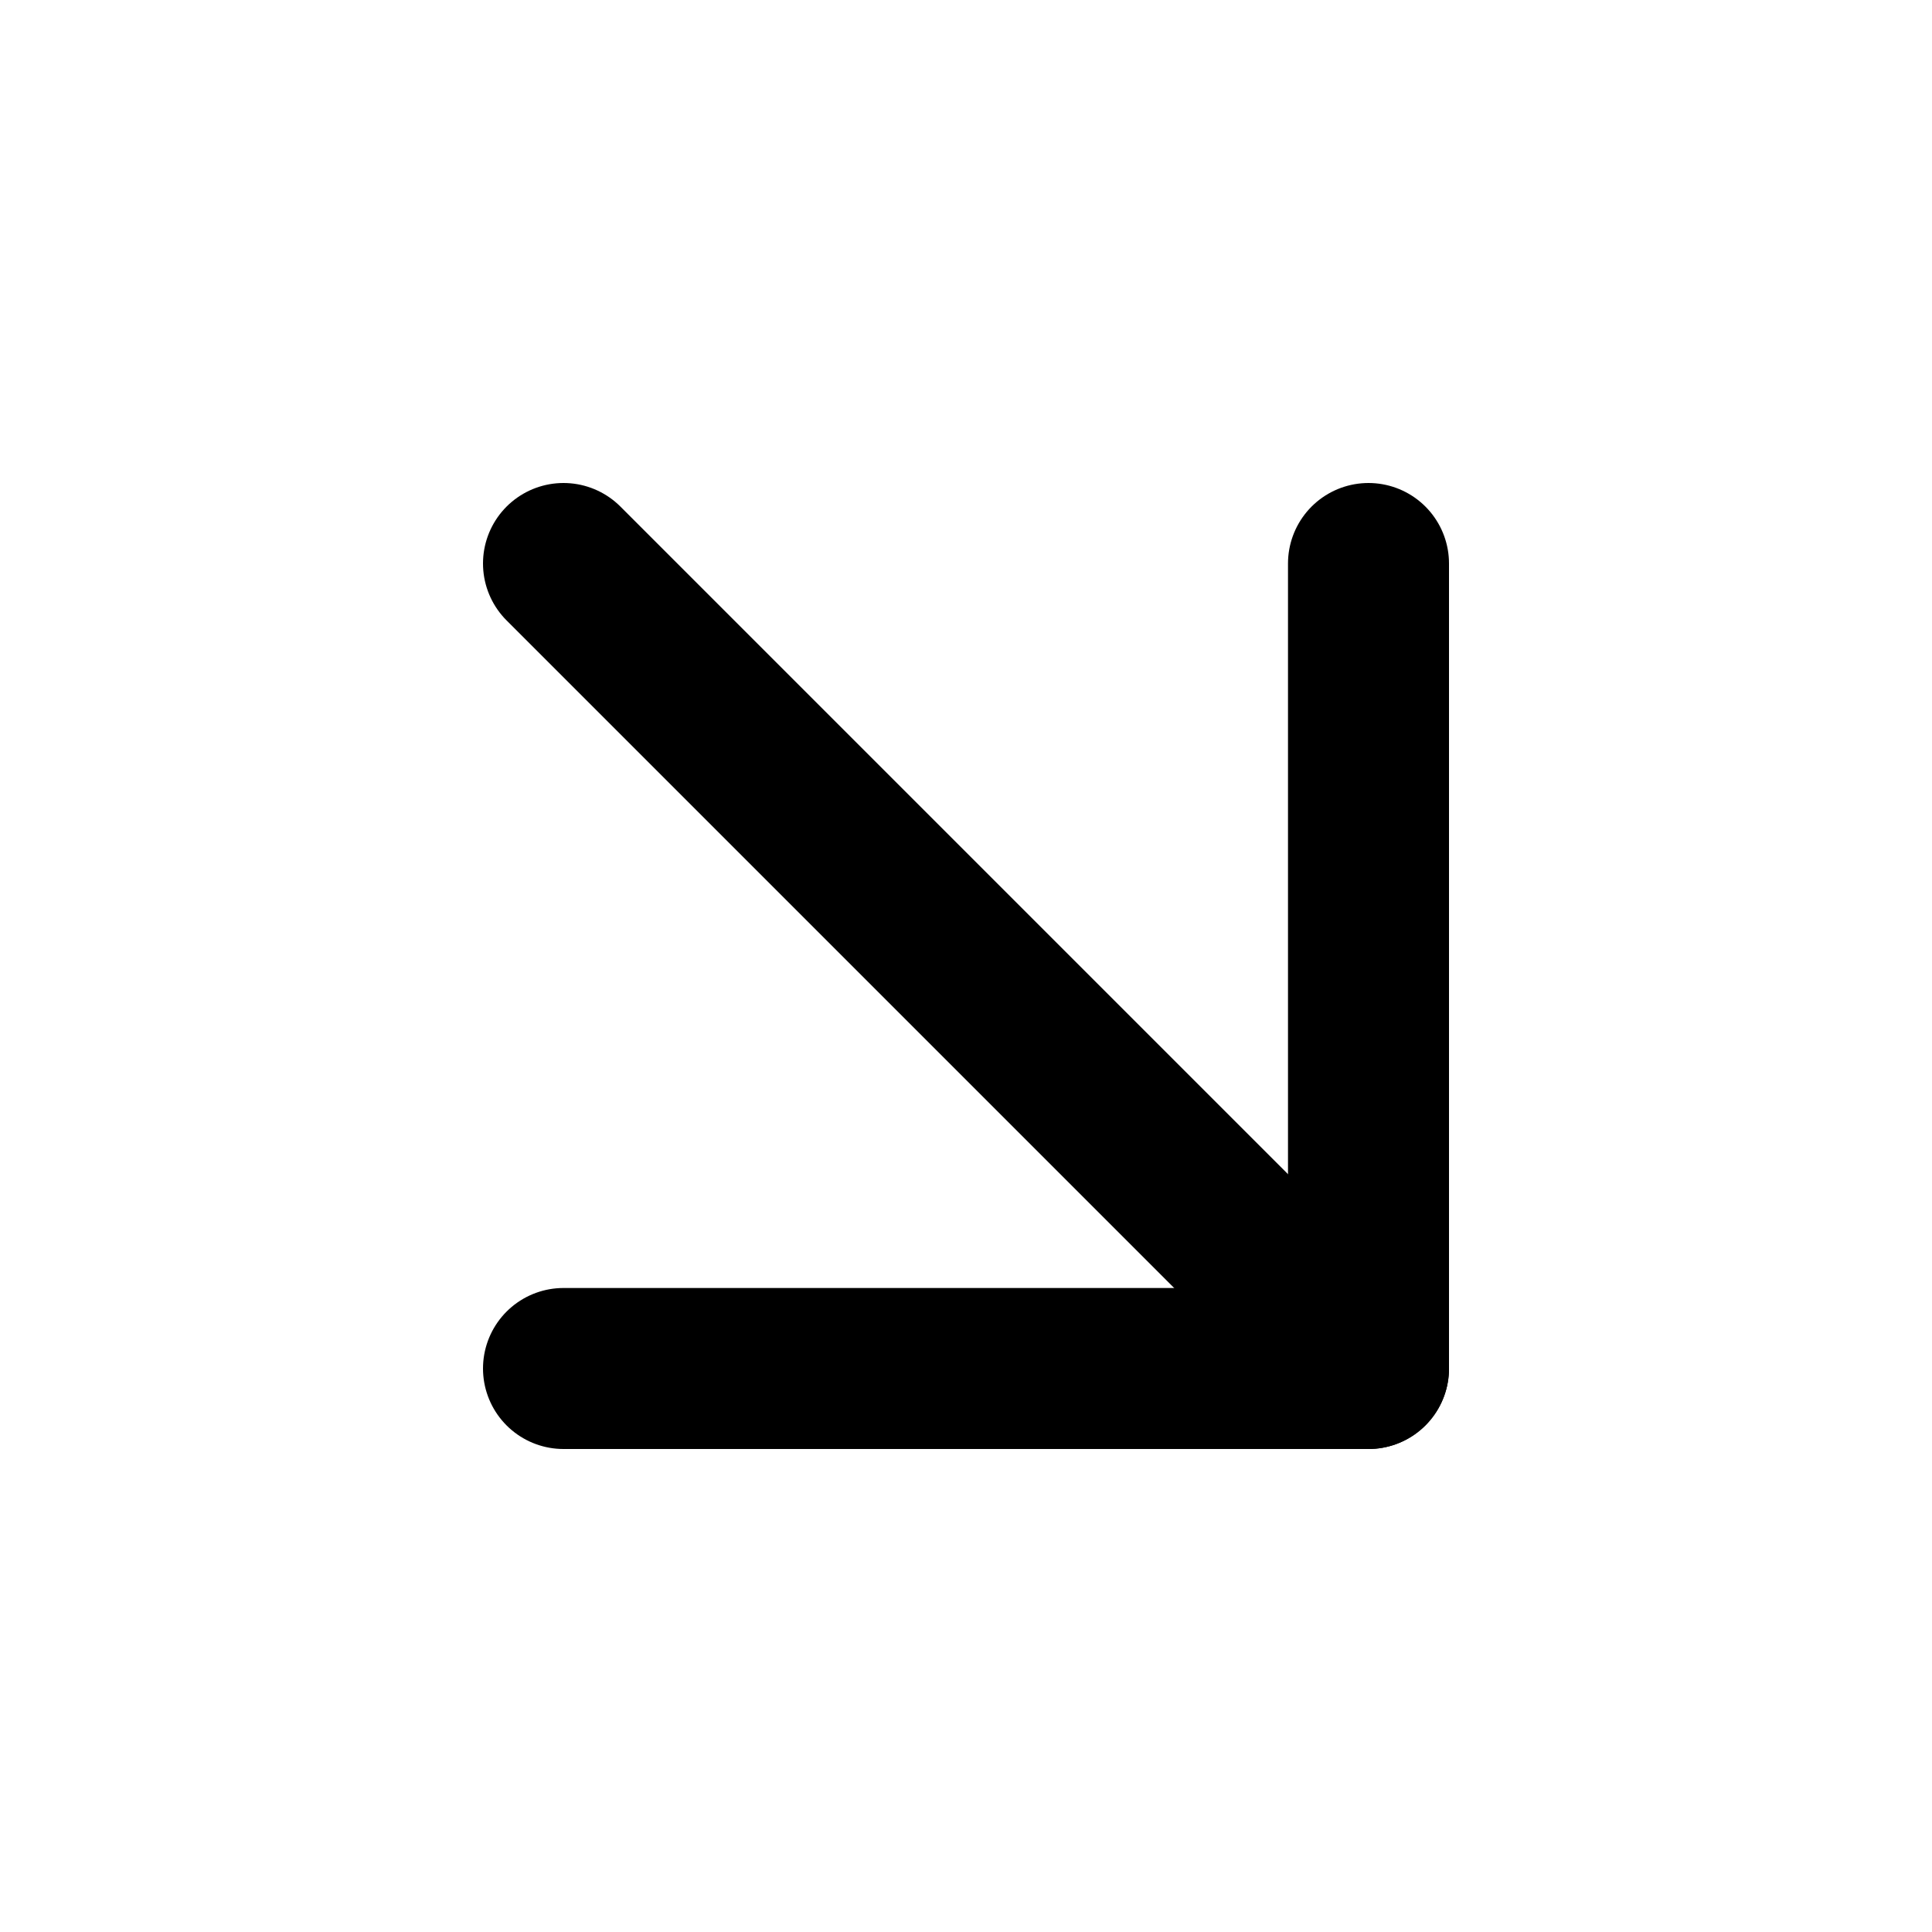
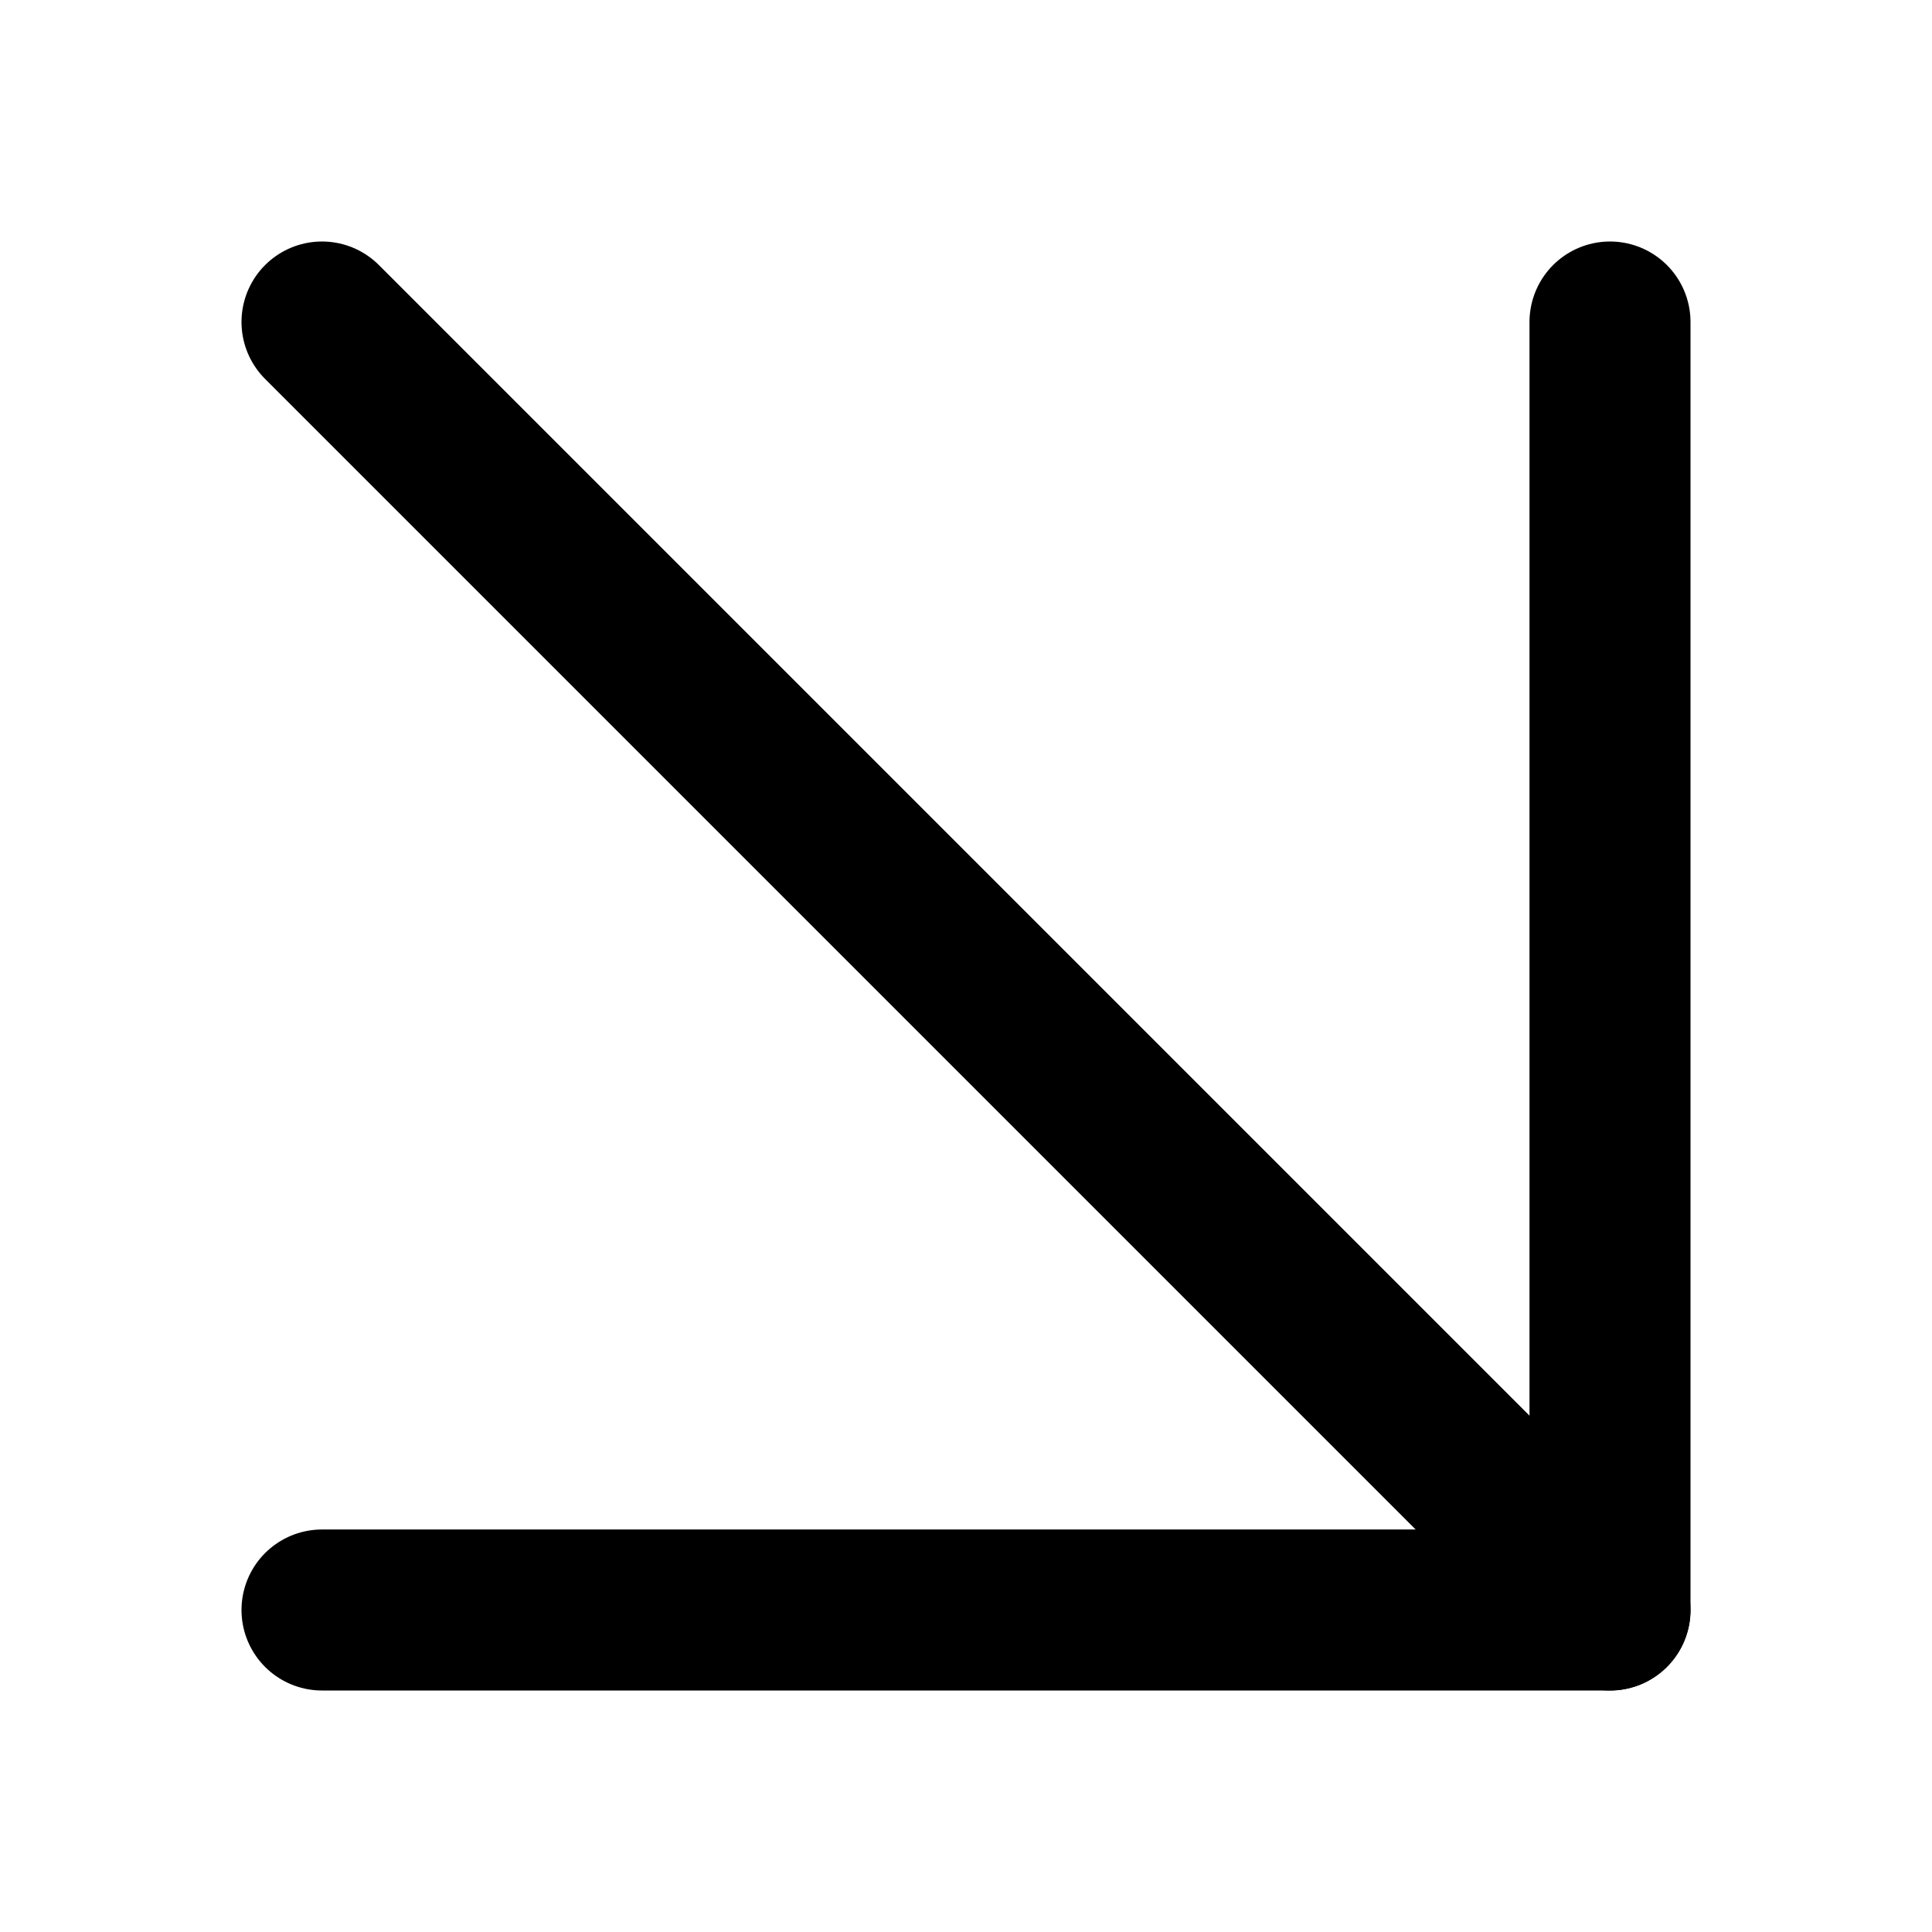
<svg xmlns="http://www.w3.org/2000/svg" width="24" height="24" viewBox="0 0 24 24" fill="none" stroke="currentColor" stroke-width="2" stroke-linecap="round" stroke-linejoin="round">
-   <line x1="7" y1="7" x2="17" y2="17" />
-   <polyline points="17 7 17 17 7 17" />
+   <line x1="4" y1="4" x2="20" y2="20" />
+   <polyline points="20 4 20 20 4 20" />
</svg>
